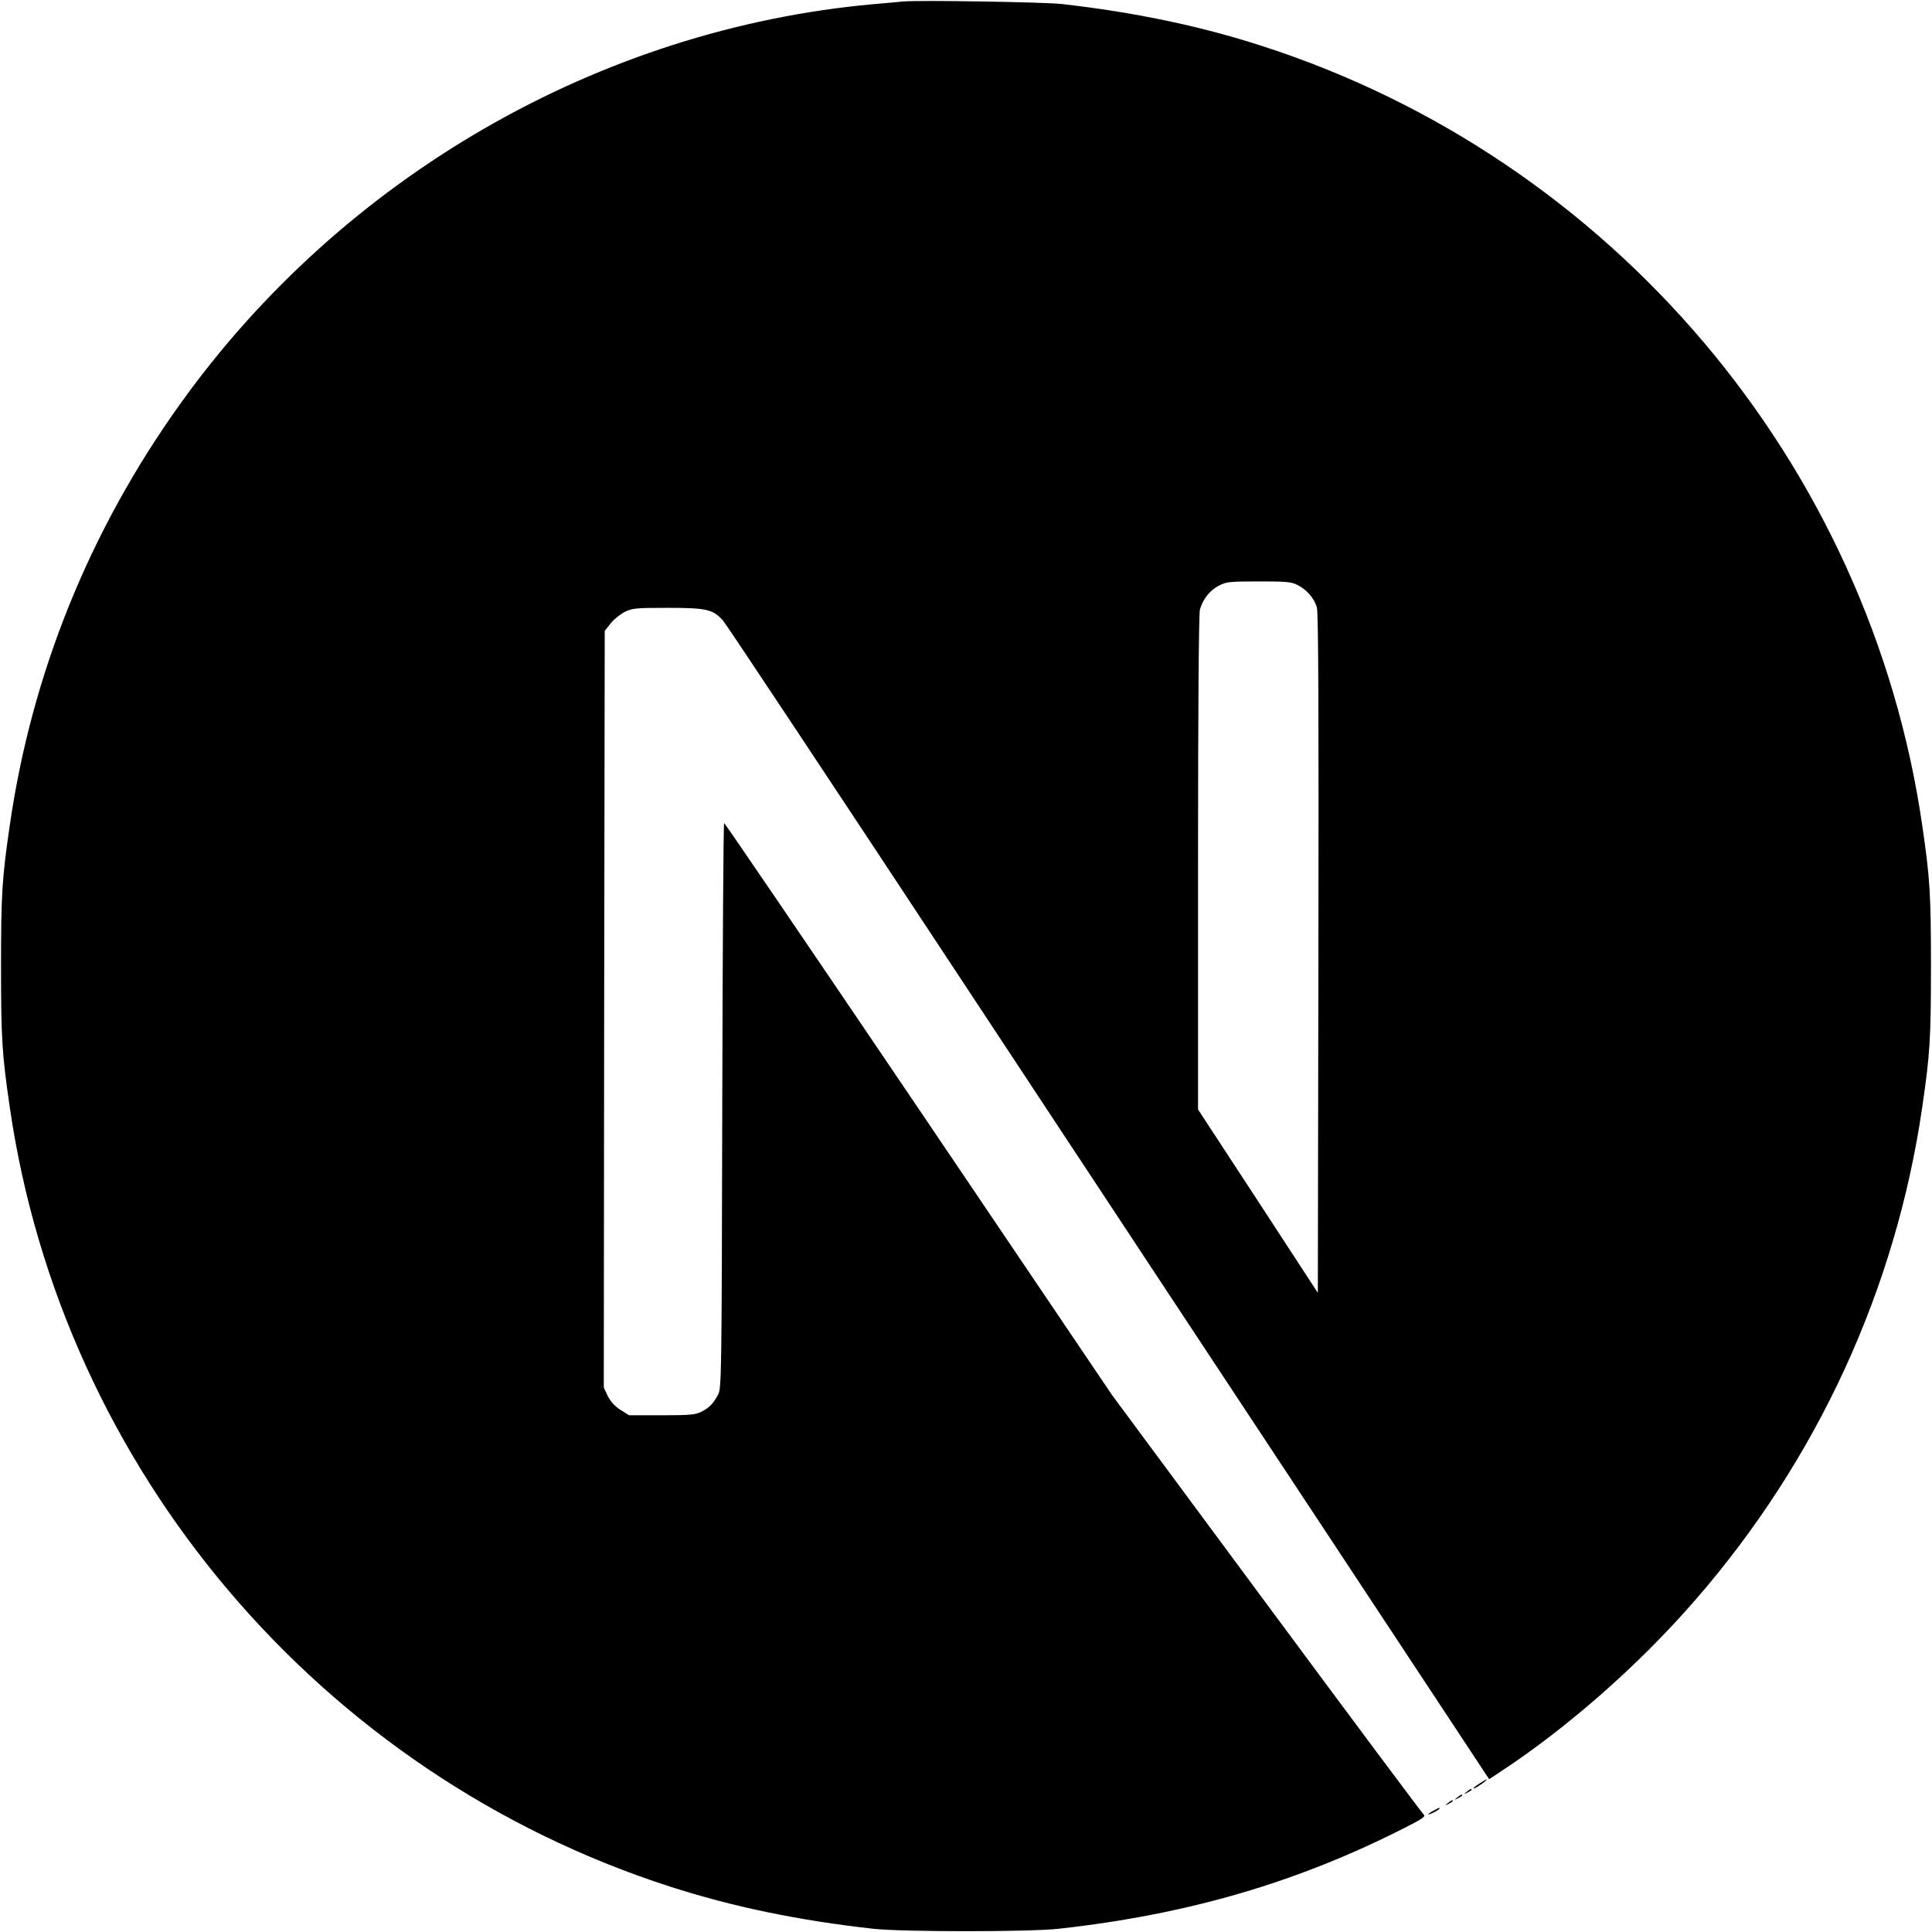
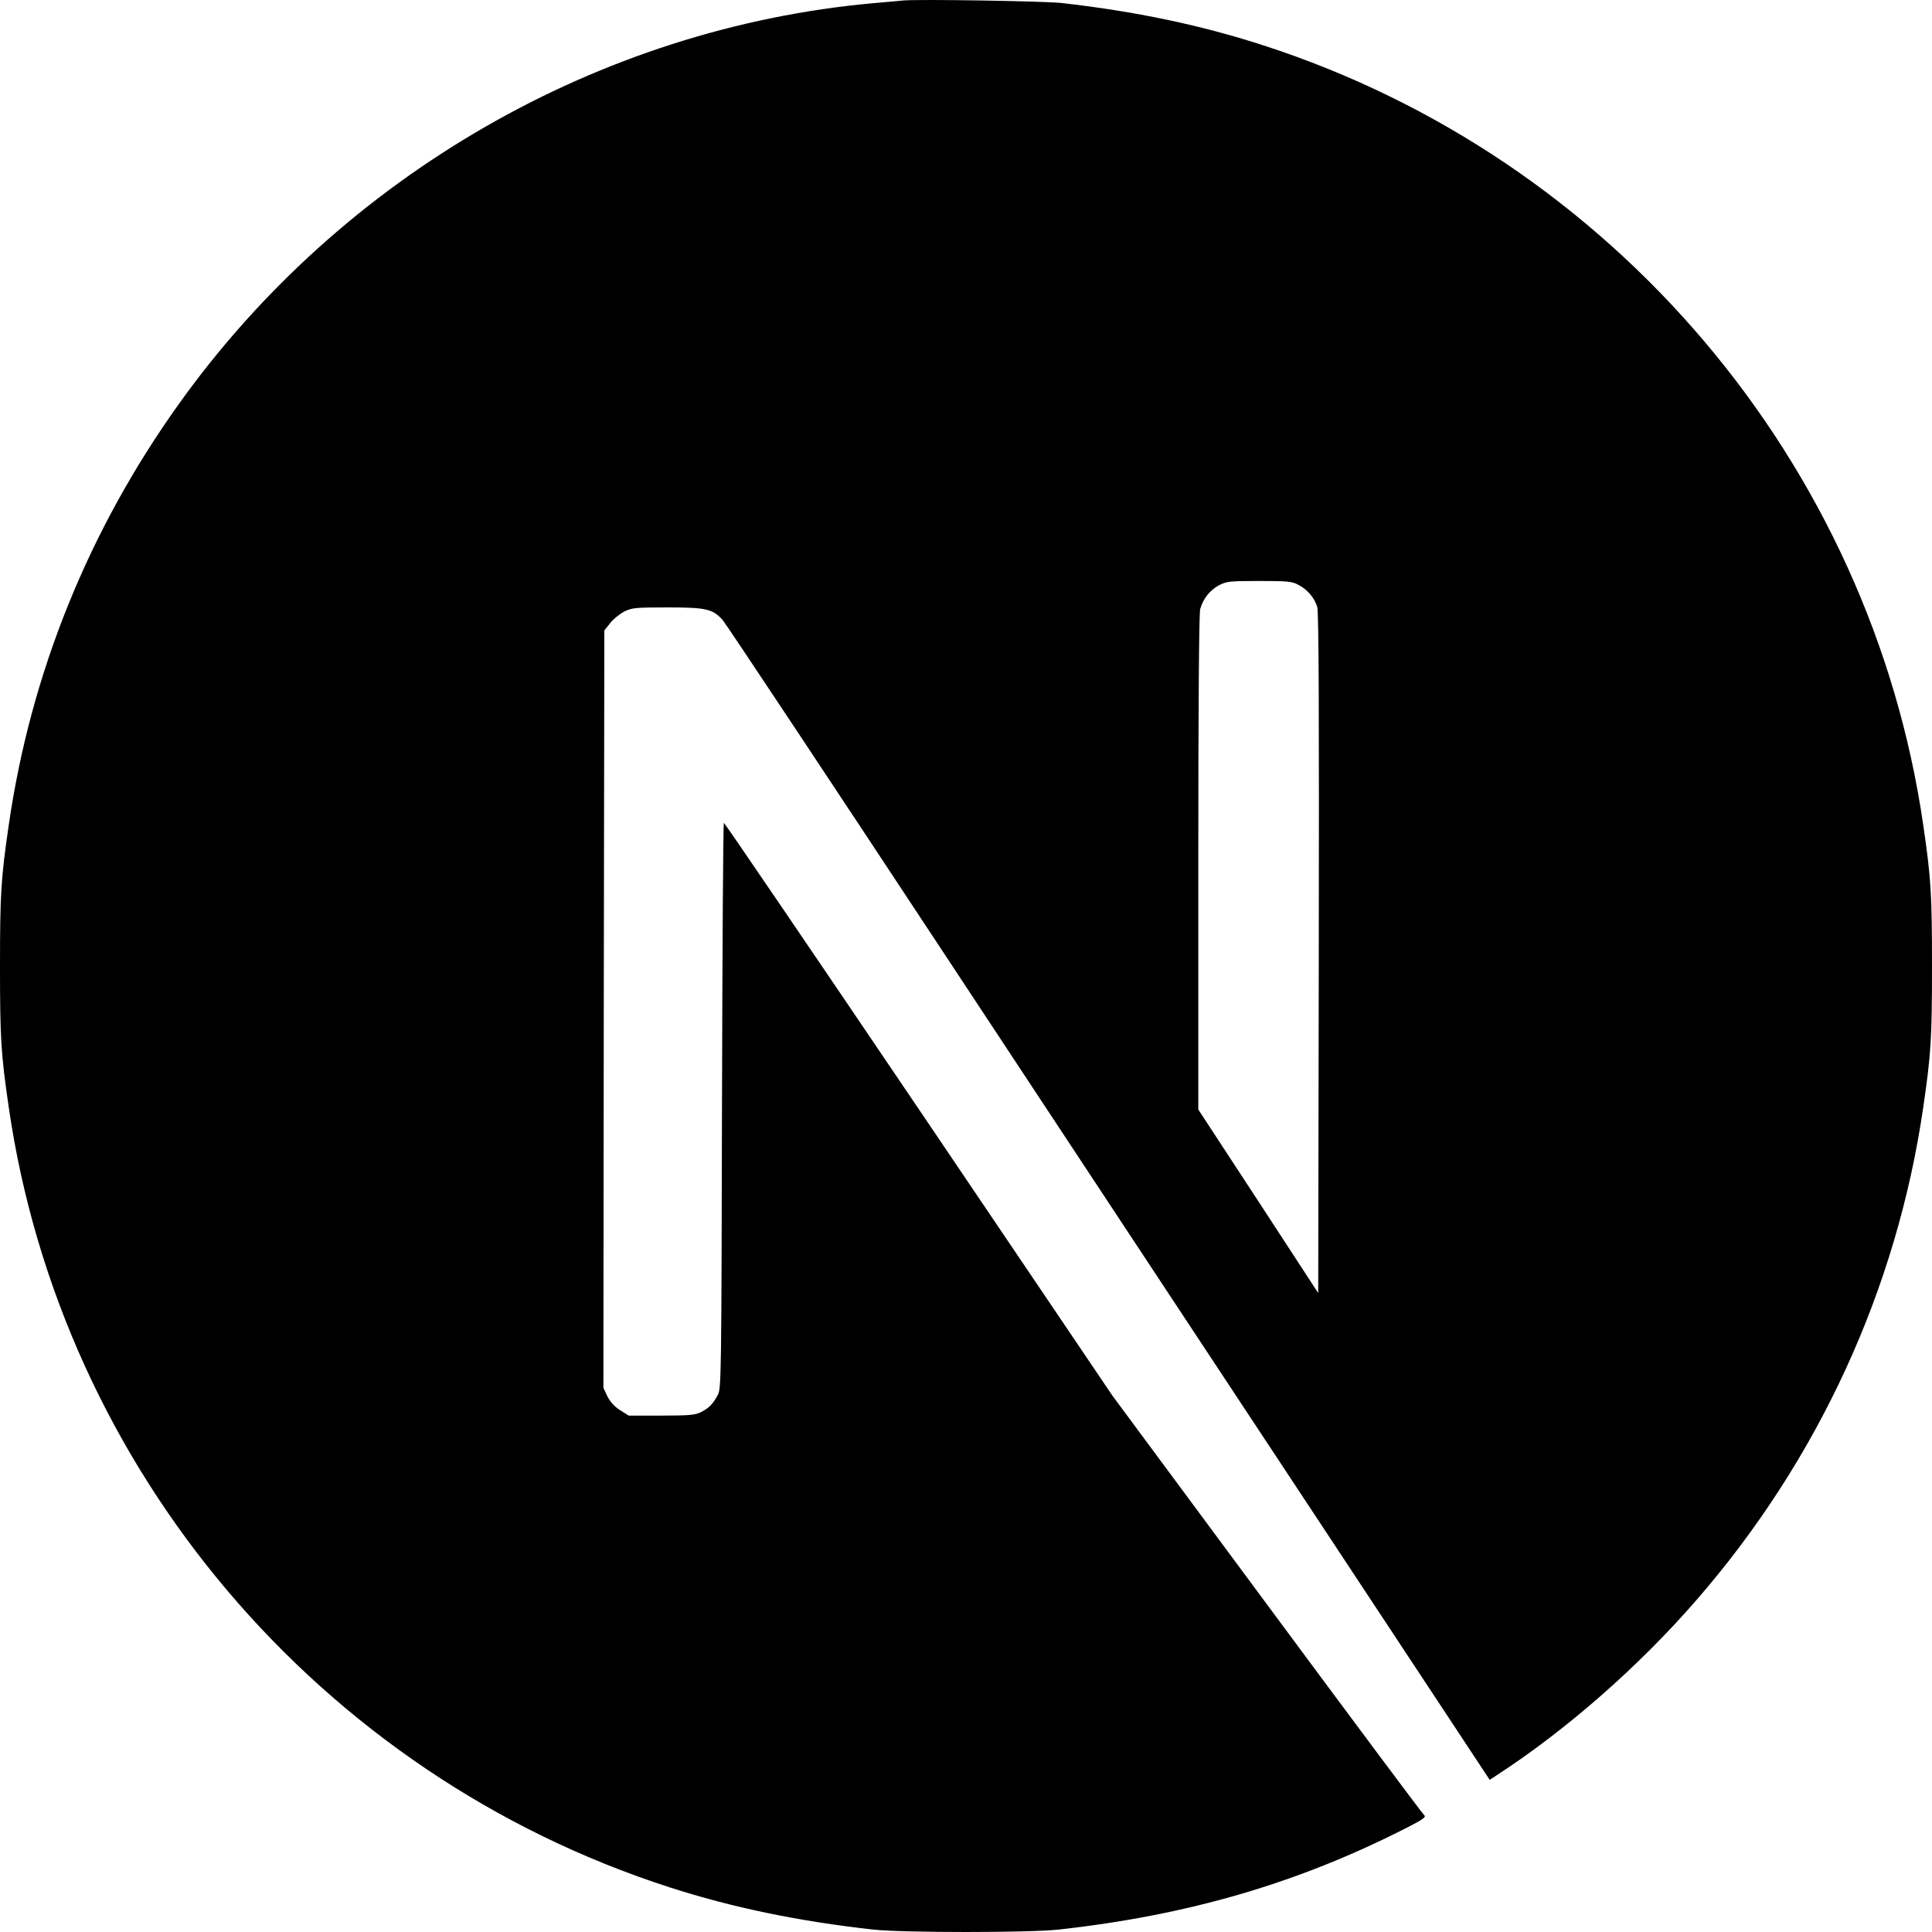
- <svg xmlns="http://www.w3.org/2000/svg" height="1024pt" viewBox=".5 -.2 1023 1024.1" width="1024pt">
-   <path d="m478.5.6c-2.2.2-9.2.9-15.5 1.4-145.3 13.1-281.4 91.5-367.6 212-48 67-78.7 143-90.3 223.5-4.1 28.1-4.6 36.4-4.6 74.5s.5 46.4 4.6 74.5c27.8 192.1 164.5 353.5 349.9 413.3 33.2 10.7 68.2 18 108 22.4 15.5 1.7 82.5 1.7 98 0 68.7-7.6 126.9-24.6 184.3-53.9 8.8-4.5 10.5-5.7 9.3-6.7-.8-.6-38.3-50.9-83.3-111.7l-81.8-110.5-102.5-151.7c-56.4-83.4-102.8-151.6-103.2-151.6-.4-.1-.8 67.3-1 149.6-.3 144.1-.4 149.9-2.2 153.3-2.6 4.9-4.6 6.9-8.8 9.1-3.2 1.6-6 1.9-21.1 1.9h-17.3l-4.6-2.9c-3-1.9-5.2-4.4-6.7-7.3l-2.1-4.5.2-200.5.3-200.6 3.1-3.9c1.6-2.1 5-4.8 7.4-6.1 4.1-2 5.7-2.2 23-2.2 20.4 0 23.8.8 29.1 6.6 1.5 1.6 57 85.2 123.4 185.9s157.2 238.2 201.8 305.7l81 122.7 4.1-2.7c36.3-23.6 74.7-57.2 105.1-92.2 64.7-74.3 106.4-164.9 120.4-261.5 4.1-28.1 4.6-36.4 4.6-74.5s-.5-46.4-4.6-74.5c-27.8-192.1-164.5-353.5-349.9-413.3-32.7-10.6-67.5-17.9-106.5-22.3-9.6-1-75.7-2.1-84-1.3zm209.4 309.4c4.8 2.4 8.7 7 10.1 11.8.8 2.6 1 58.2.8 183.5l-.3 179.8-31.7-48.6-31.8-48.6v-130.7c0-84.5.4-132 1-134.3 1.6-5.6 5.1-10 9.9-12.6 4.1-2.1 5.6-2.3 21.3-2.3 14.8 0 17.4.2 20.7 2z" />
-   <path d="m784.3 945.1c-3.5 2.2-4.6 3.7-1.5 2 2.2-1.3 5.8-4 5.2-4.1-.3 0-2 1-3.7 2.1zm-6.9 4.5c-1.8 1.4-1.8 1.5.4.4 1.2-.6 2.2-1.3 2.2-1.5 0-.8-.5-.6-2.6 1.1zm-5 3c-1.8 1.4-1.8 1.5.4.4 1.2-.6 2.2-1.3 2.2-1.5 0-.8-.5-.6-2.6 1.1zm-5 3c-1.8 1.4-1.8 1.5.4.4 1.2-.6 2.2-1.3 2.2-1.5 0-.8-.5-.6-2.6 1.1zm-7.6 4c-3.8 2-3.6 2.8.2.9 1.7-.9 3-1.8 3-2 0-.7-.1-.6-3.2 1.1z" />
+ <svg xmlns="http://www.w3.org/2000/svg" width="800px" height="800px" viewBox="0 0 256 256" version="1.1" preserveAspectRatio="xMidYMid">
+   <g>
+     <path d="M119.617,0.069 C119.066,0.119 117.315,0.294 115.738,0.419 C79.378,3.697 45.319,23.313 23.748,53.463 C11.736,70.227 4.054,89.243 1.151,109.385 C0.125,116.415 0,118.492 0,128.025 C0,137.558 0.125,139.635 1.151,146.666 C8.108,194.73 42.316,235.114 88.712,250.076 C97.02,252.754 105.778,254.58 115.738,255.681 C119.617,256.106 136.383,256.106 140.262,255.681 C157.454,253.779 172.018,249.526 186.382,242.195 C188.584,241.069 189.01,240.769 188.709,240.518 C188.509,240.368 179.125,227.783 167.864,212.57 L147.394,184.922 L121.744,146.966 C107.63,126.098 96.019,109.034 95.919,109.034 C95.819,109.009 95.718,125.873 95.668,146.465 C95.593,182.52 95.568,183.971 95.118,184.822 C94.467,186.048 93.967,186.549 92.916,187.099 C92.115,187.499 91.414,187.574 87.636,187.574 L83.306,187.574 L82.155,186.849 C81.404,186.373 80.854,185.748 80.479,185.022 L79.953,183.896 L80.003,133.73 L80.078,83.538 L80.854,82.562 C81.254,82.037 82.105,81.361 82.706,81.036 C83.732,80.536 84.132,80.486 88.461,80.486 C93.566,80.486 94.417,80.686 95.743,82.137 C96.119,82.537 110.007,103.455 126.624,128.651 C143.24,153.846 165.962,188.25 177.123,205.139 L197.393,235.84 L198.419,235.164 C207.503,229.259 217.112,220.852 224.719,212.095 C240.91,193.504 251.345,170.836 254.849,146.666 C255.875,139.635 256,137.558 256,128.025 C256,118.492 255.875,116.415 254.849,109.385 C247.892,61.32 213.684,20.936 167.288,5.974 C159.105,3.322 150.397,1.495 140.637,0.394 C138.235,0.144 121.694,-0.131 119.617,0.069 L119.617,0.069 Z M172.018,77.483 C173.219,78.084 174.195,79.235 174.545,80.436 C174.746,81.086 174.796,94.998 174.746,126.349 L174.671,171.336 L166.738,159.176 L158.78,147.016 L158.78,114.314 C158.78,93.171 158.88,81.286 159.03,80.711 C159.431,79.31 160.307,78.209 161.508,77.558 C162.534,77.033 162.909,76.983 166.838,76.983 C170.542,76.983 171.192,77.033 172.018,77.483 Z" fill="#000000">
+ 
+ </path>
+   </g>
</svg>
